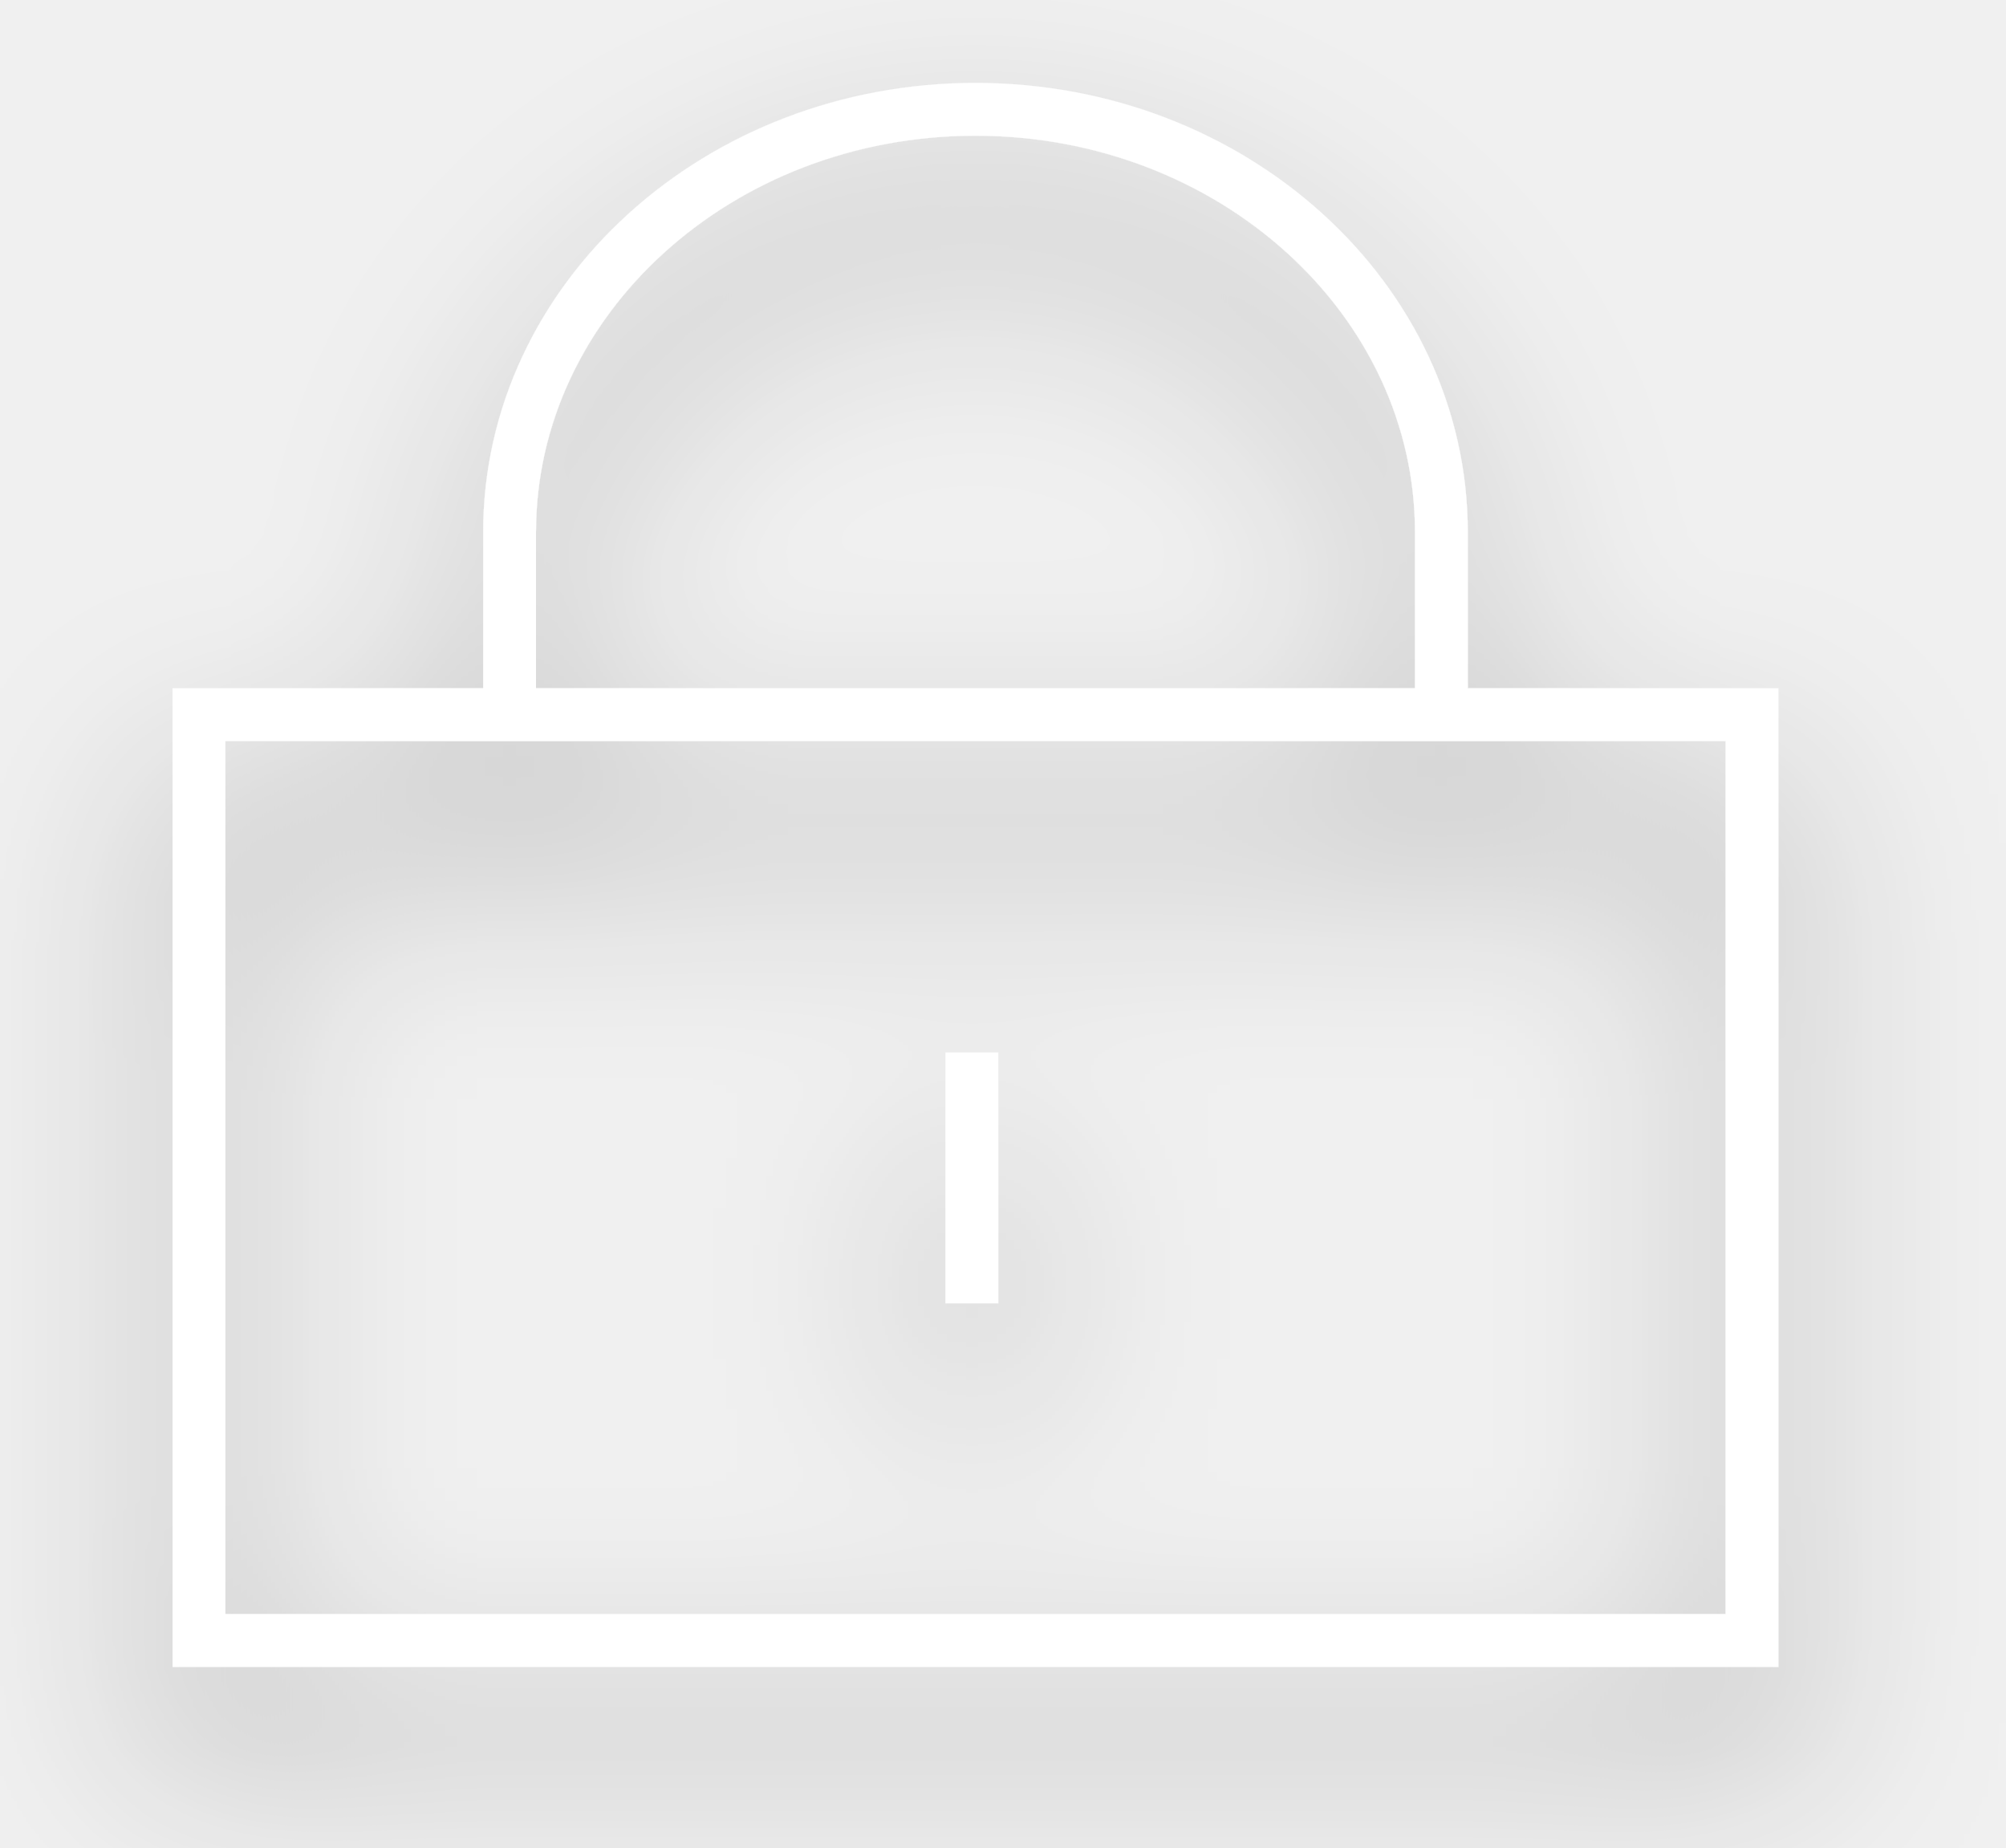
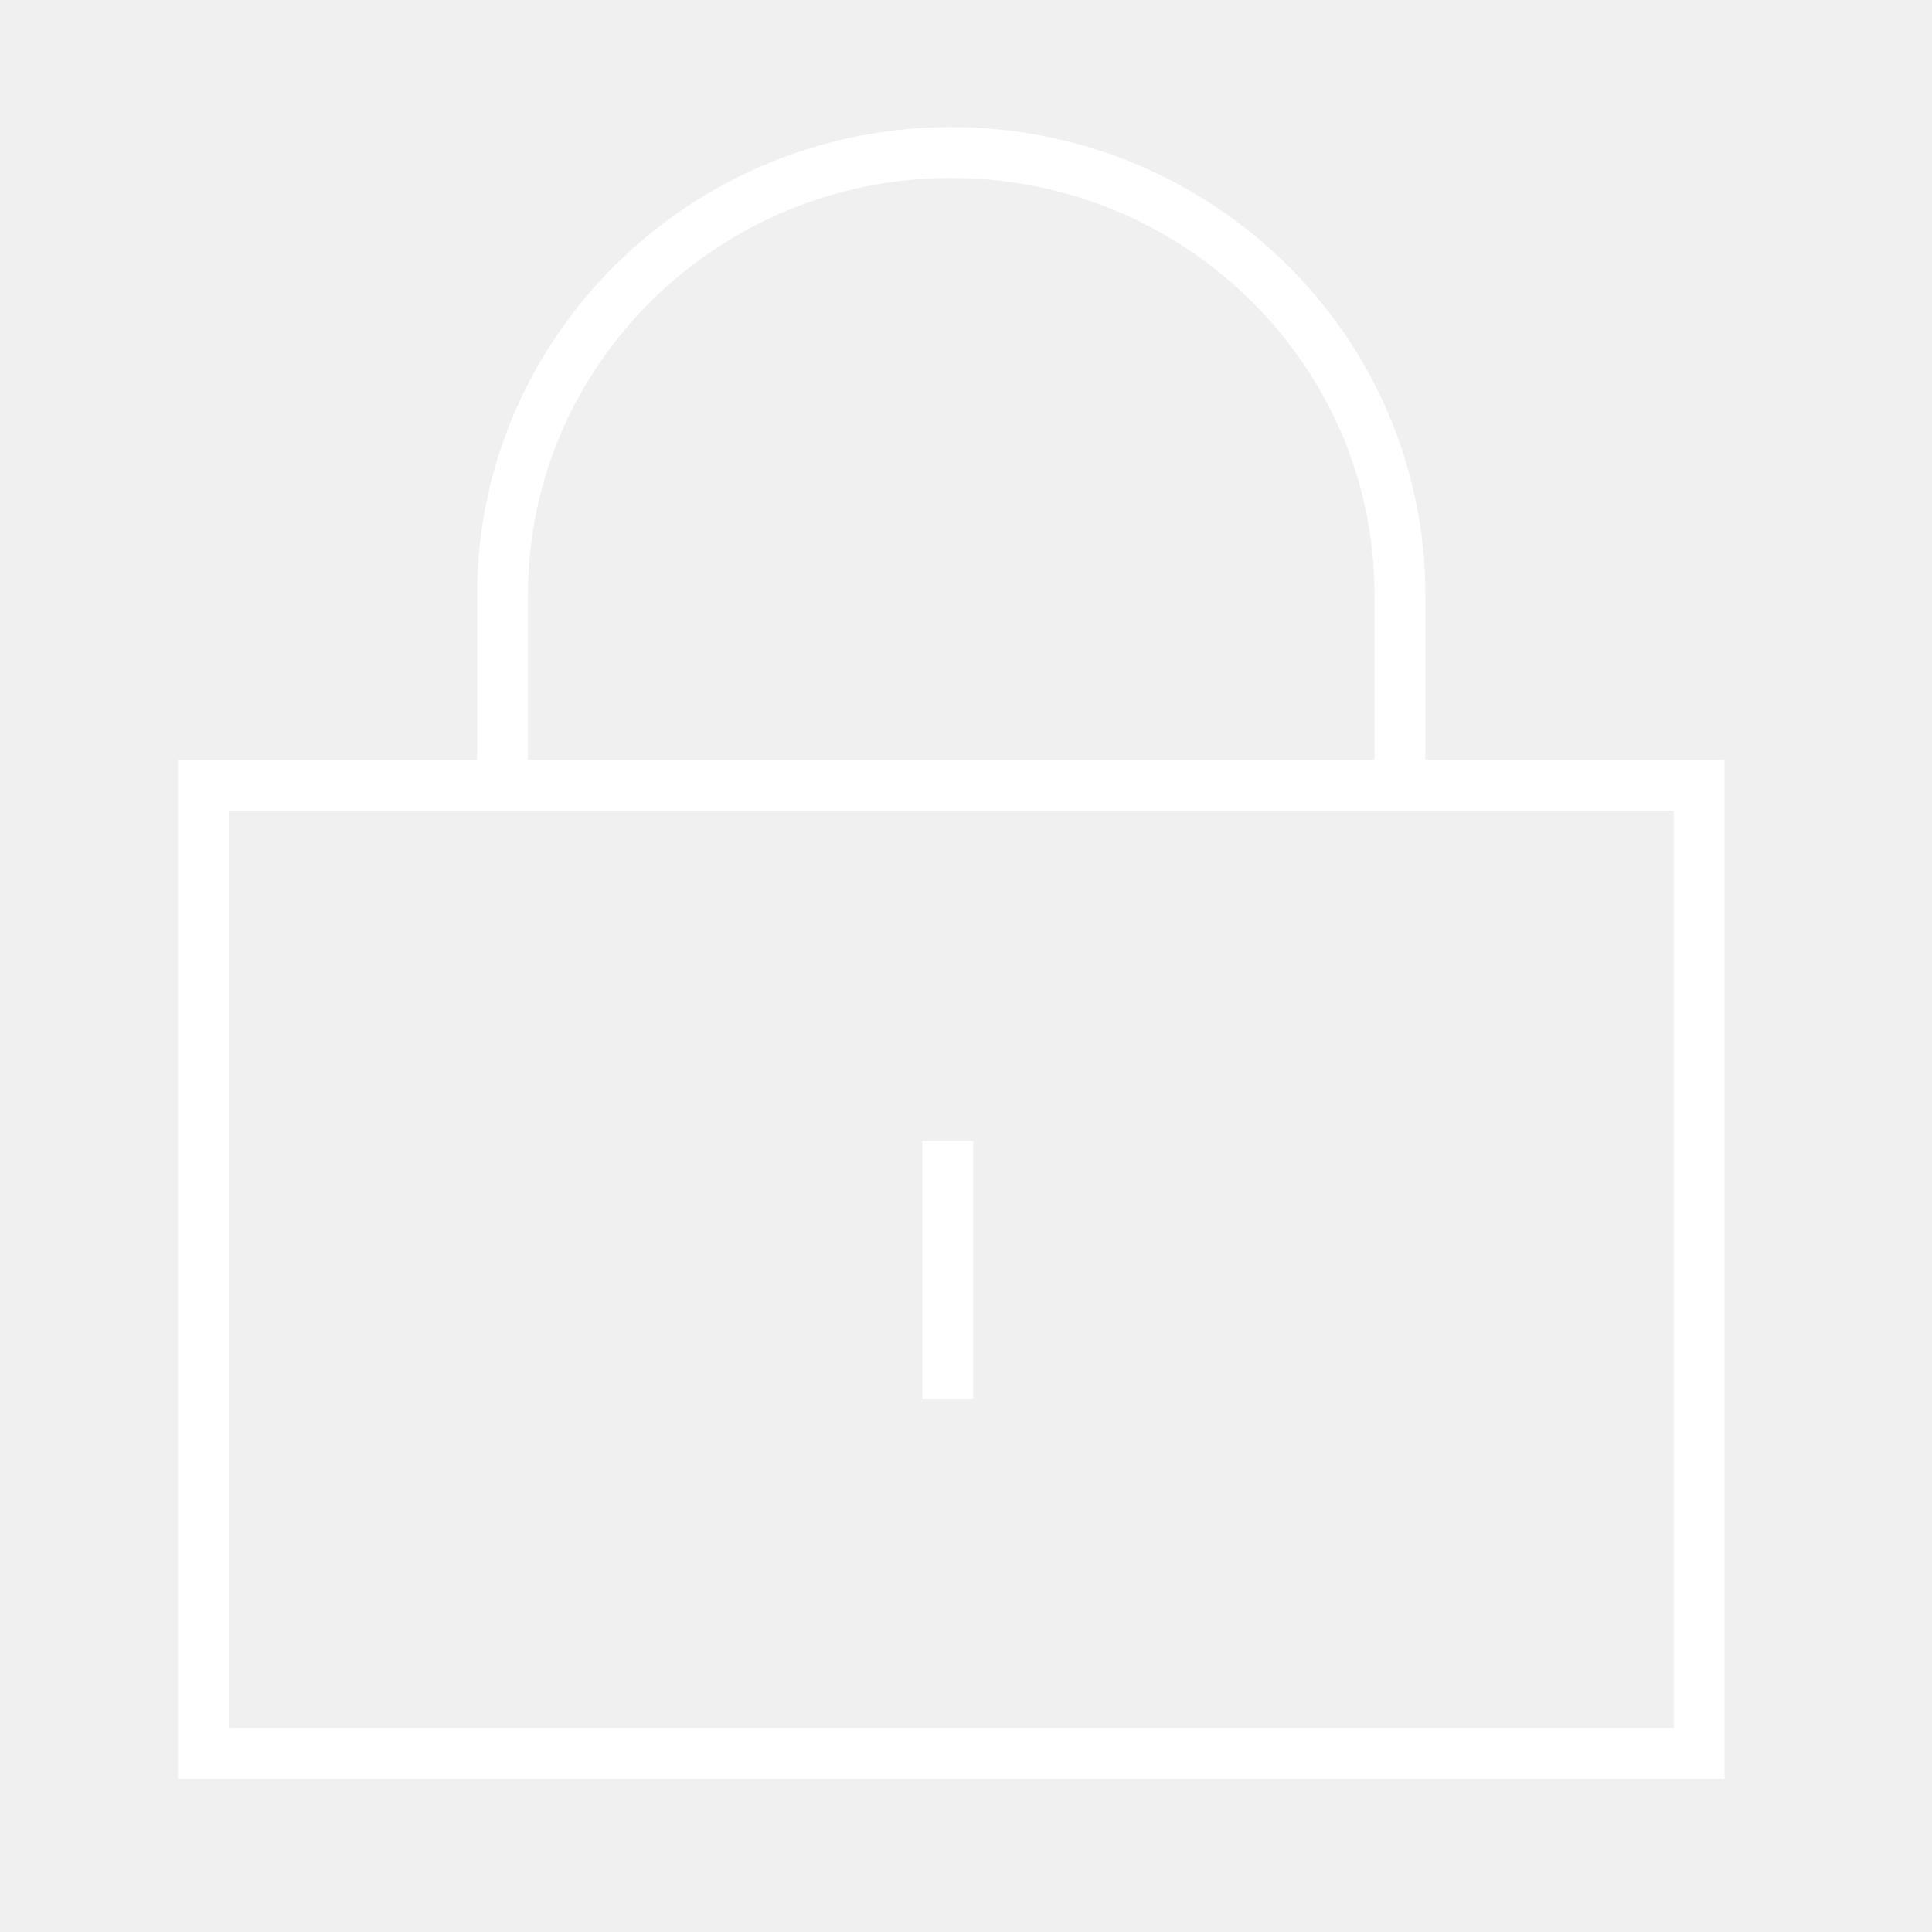
- <svg xmlns="http://www.w3.org/2000/svg" width="38px" height="35px" viewBox="0 0 38 35" version="1.1">
-   <defs>
-     <filter x="-50%" y="-50%" width="200%" height="200%" filterUnits="objectBoundingBox" id="filter-1">
-       <feOffset dx="0" dy="2" in="SourceAlpha" result="shadowOffsetOuter1" />
-       <feGaussianBlur stdDeviation="2" in="shadowOffsetOuter1" result="shadowBlurOuter1" />
-       <feColorMatrix values="0 0 0 0 0   0 0 0 0 0   0 0 0 0 0  0 0 0 0.35 0" in="shadowBlurOuter1" type="matrix" result="shadowMatrixOuter1" />
-       <feMerge>
-         <feMergeNode in="shadowMatrixOuter1" />
-         <feMergeNode in="SourceGraphic" />
-       </feMerge>
-     </filter>
-   </defs>
-   <g id="Web" stroke="none" stroke-width="1" fill="none" fill-rule="evenodd" filter="url(#filter-1)">
-     <g id="00.03-Connexion---myBall" transform="translate(-523, -624)">
-       <g id="Group-3" transform="translate(522, 529)">
-         <g id="Group" transform="translate(1, 95)">
-           <g id="password">
-             <g id="group" transform="translate(3.769293, 2.070569)" stroke="#FFFFFF">
-               <rect id="shape" stroke-linecap="round" x="0" y="11.467" width="29.419" height="17.537" />
-               <path d="M5.884,11.467 L5.884,8.01 C5.884,3.593 9.843,0 14.709,0 C19.576,0 23.535,3.593 23.535,8.01 L23.535,11.467" id="shape" />
-               <path d="M14.641,18.367 L14.641,22.116" id="line" stroke-linecap="square" />
-             </g>
-             <rect id="bounds" x="0" y="9.09494702e-13" width="37.693" height="34.509" />
+ <svg xmlns="http://www.w3.org/2000/svg" width="38px" height="38px" viewBox="0 0 38 38" version="1.1">
+   <defs />
+   <g id="Web" stroke="none" stroke-width="1" fill="none" fill-rule="evenodd">
+     <g id="00.03-Connexion---myBall" transform="translate(-524, -621)" stroke="#FFFFFF">
+       <g id="Group" transform="translate(524, 621)">
+         <g id="password">
+           <g id="group" transform="translate(4, 3)">
+             <rect id="shape" stroke-linecap="round" x="0" y="12.449" width="29.419" height="19.04" />
+             <path d="M5.884,12.449 L5.884,8.696 C5.884,3.901 9.843,0 14.709,0 C19.576,0 23.535,3.901 23.535,8.696 L23.535,12.449" id="shape" />
+             <path d="M14.641,19.942 L14.641,24.012" id="line" stroke-linecap="square" />
          </g>
        </g>
      </g>
    </g>
  </g>
</svg>
